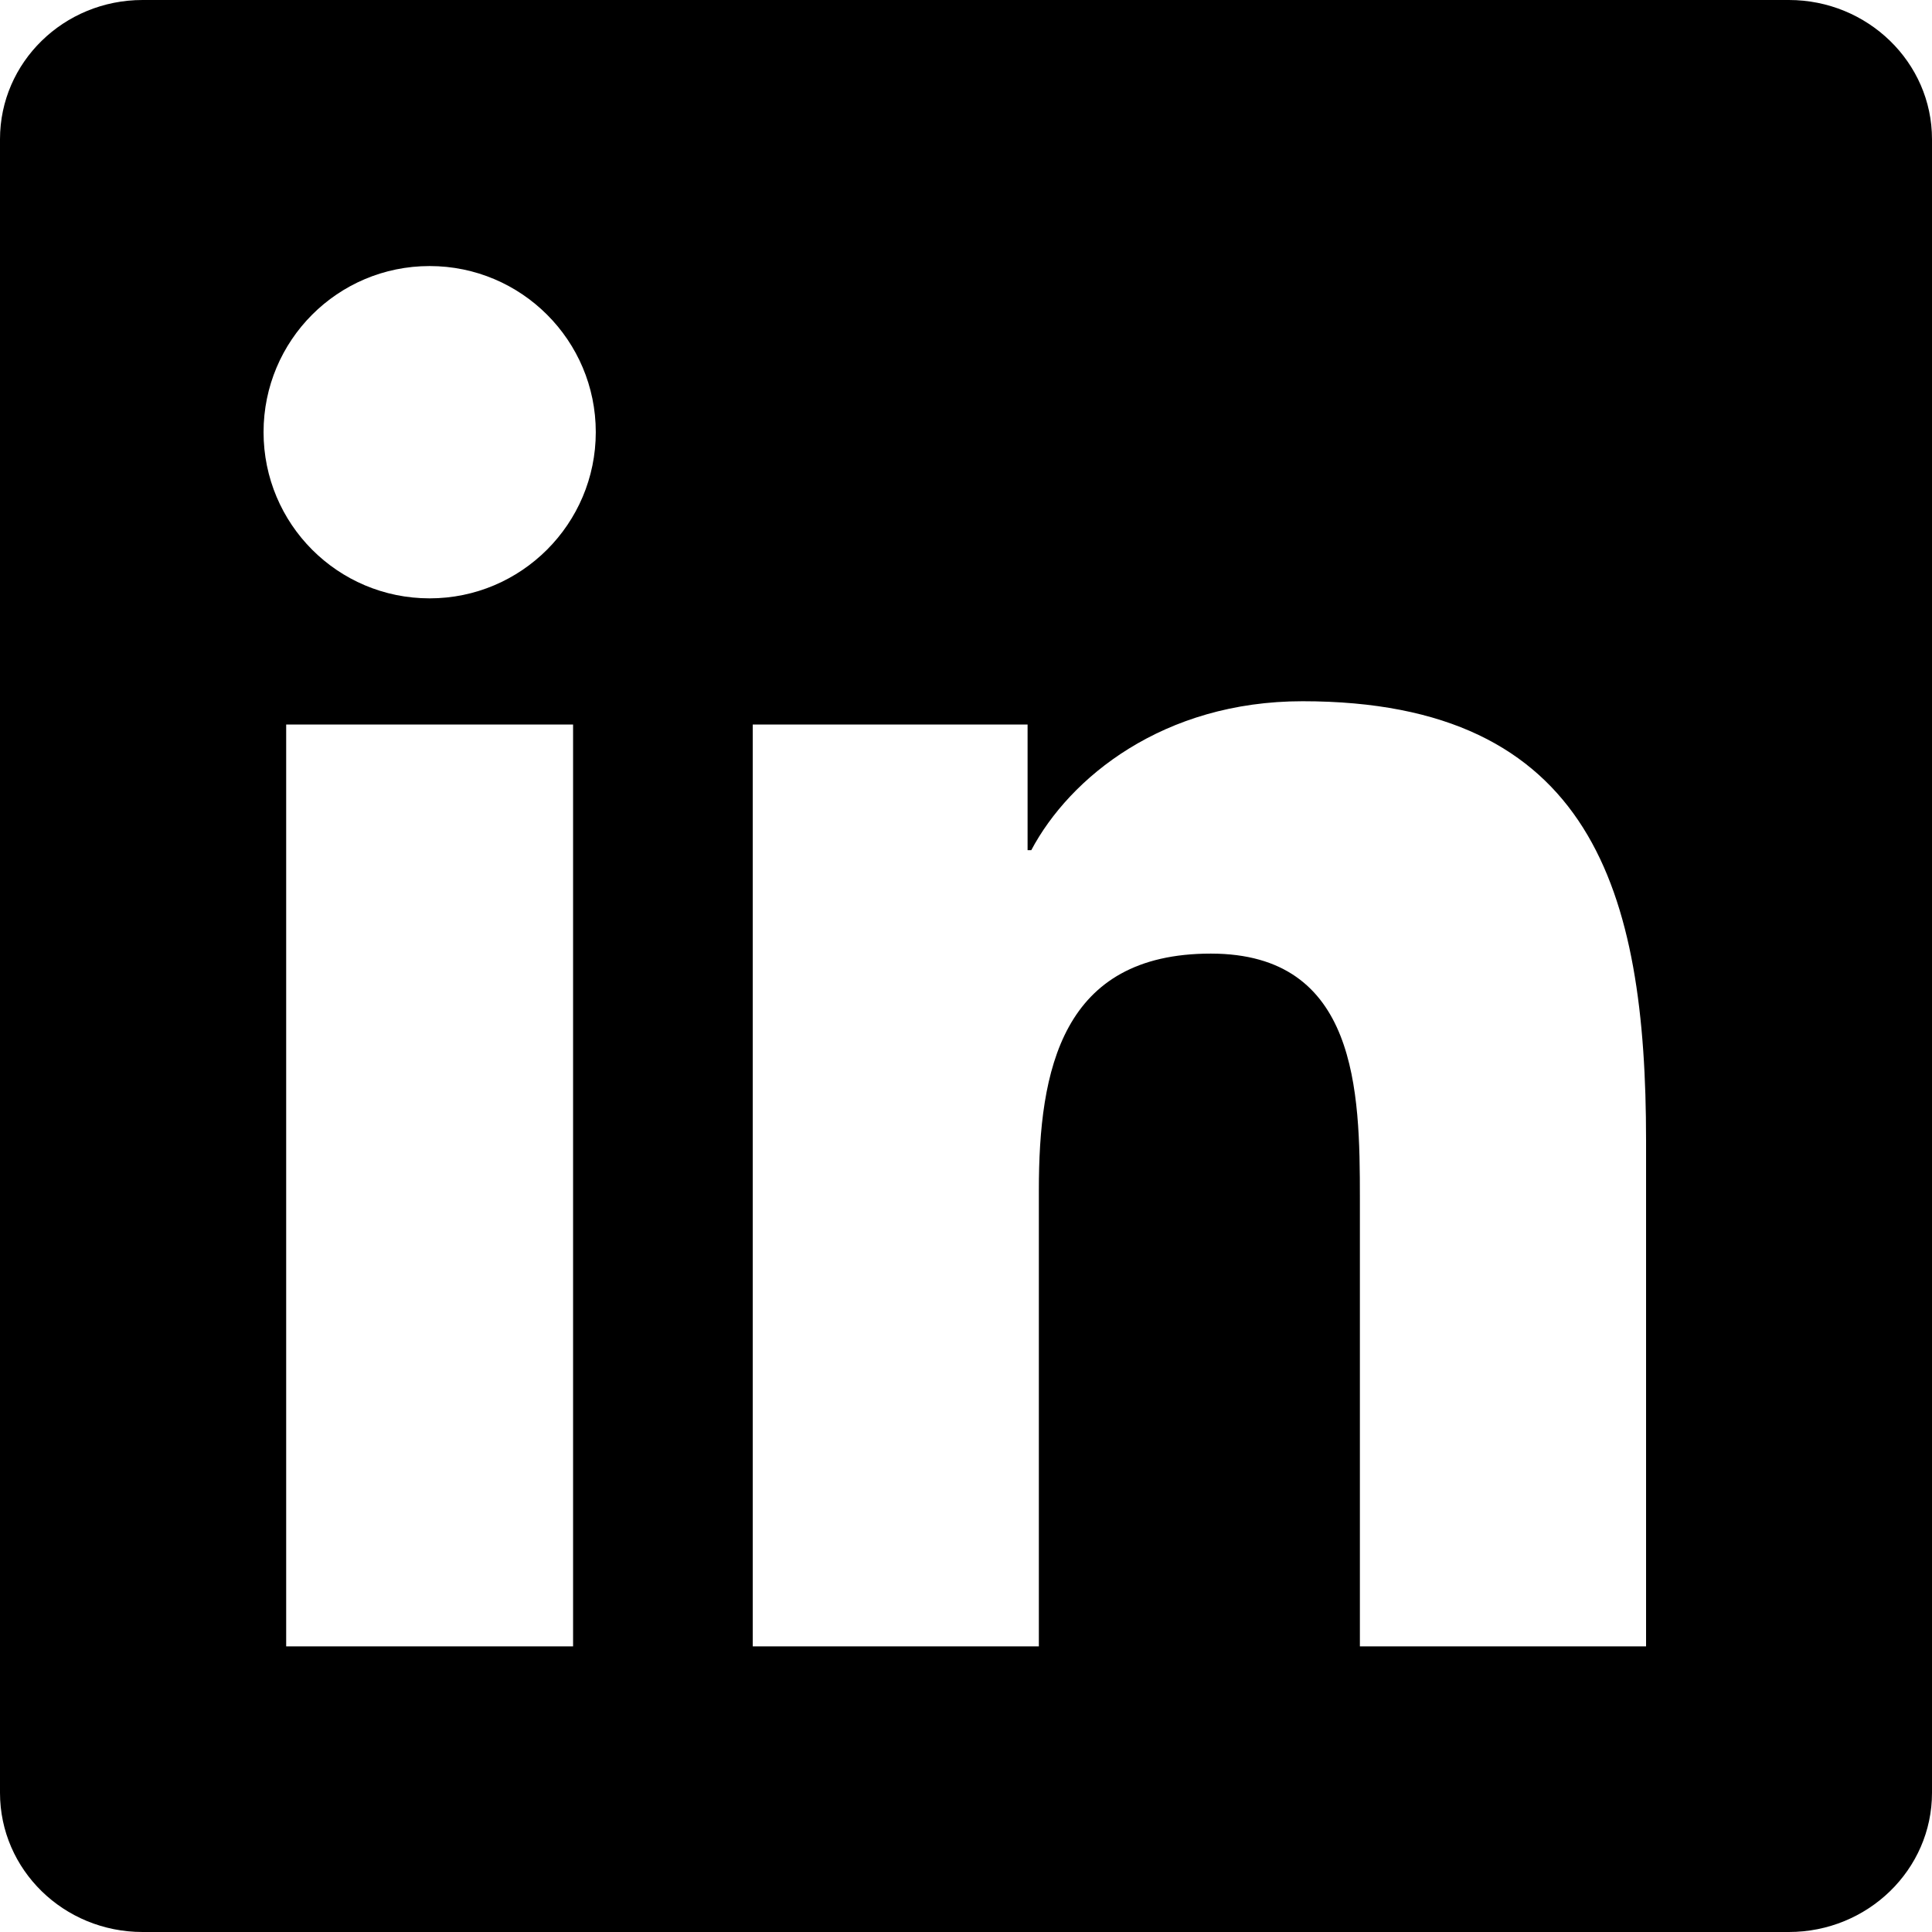
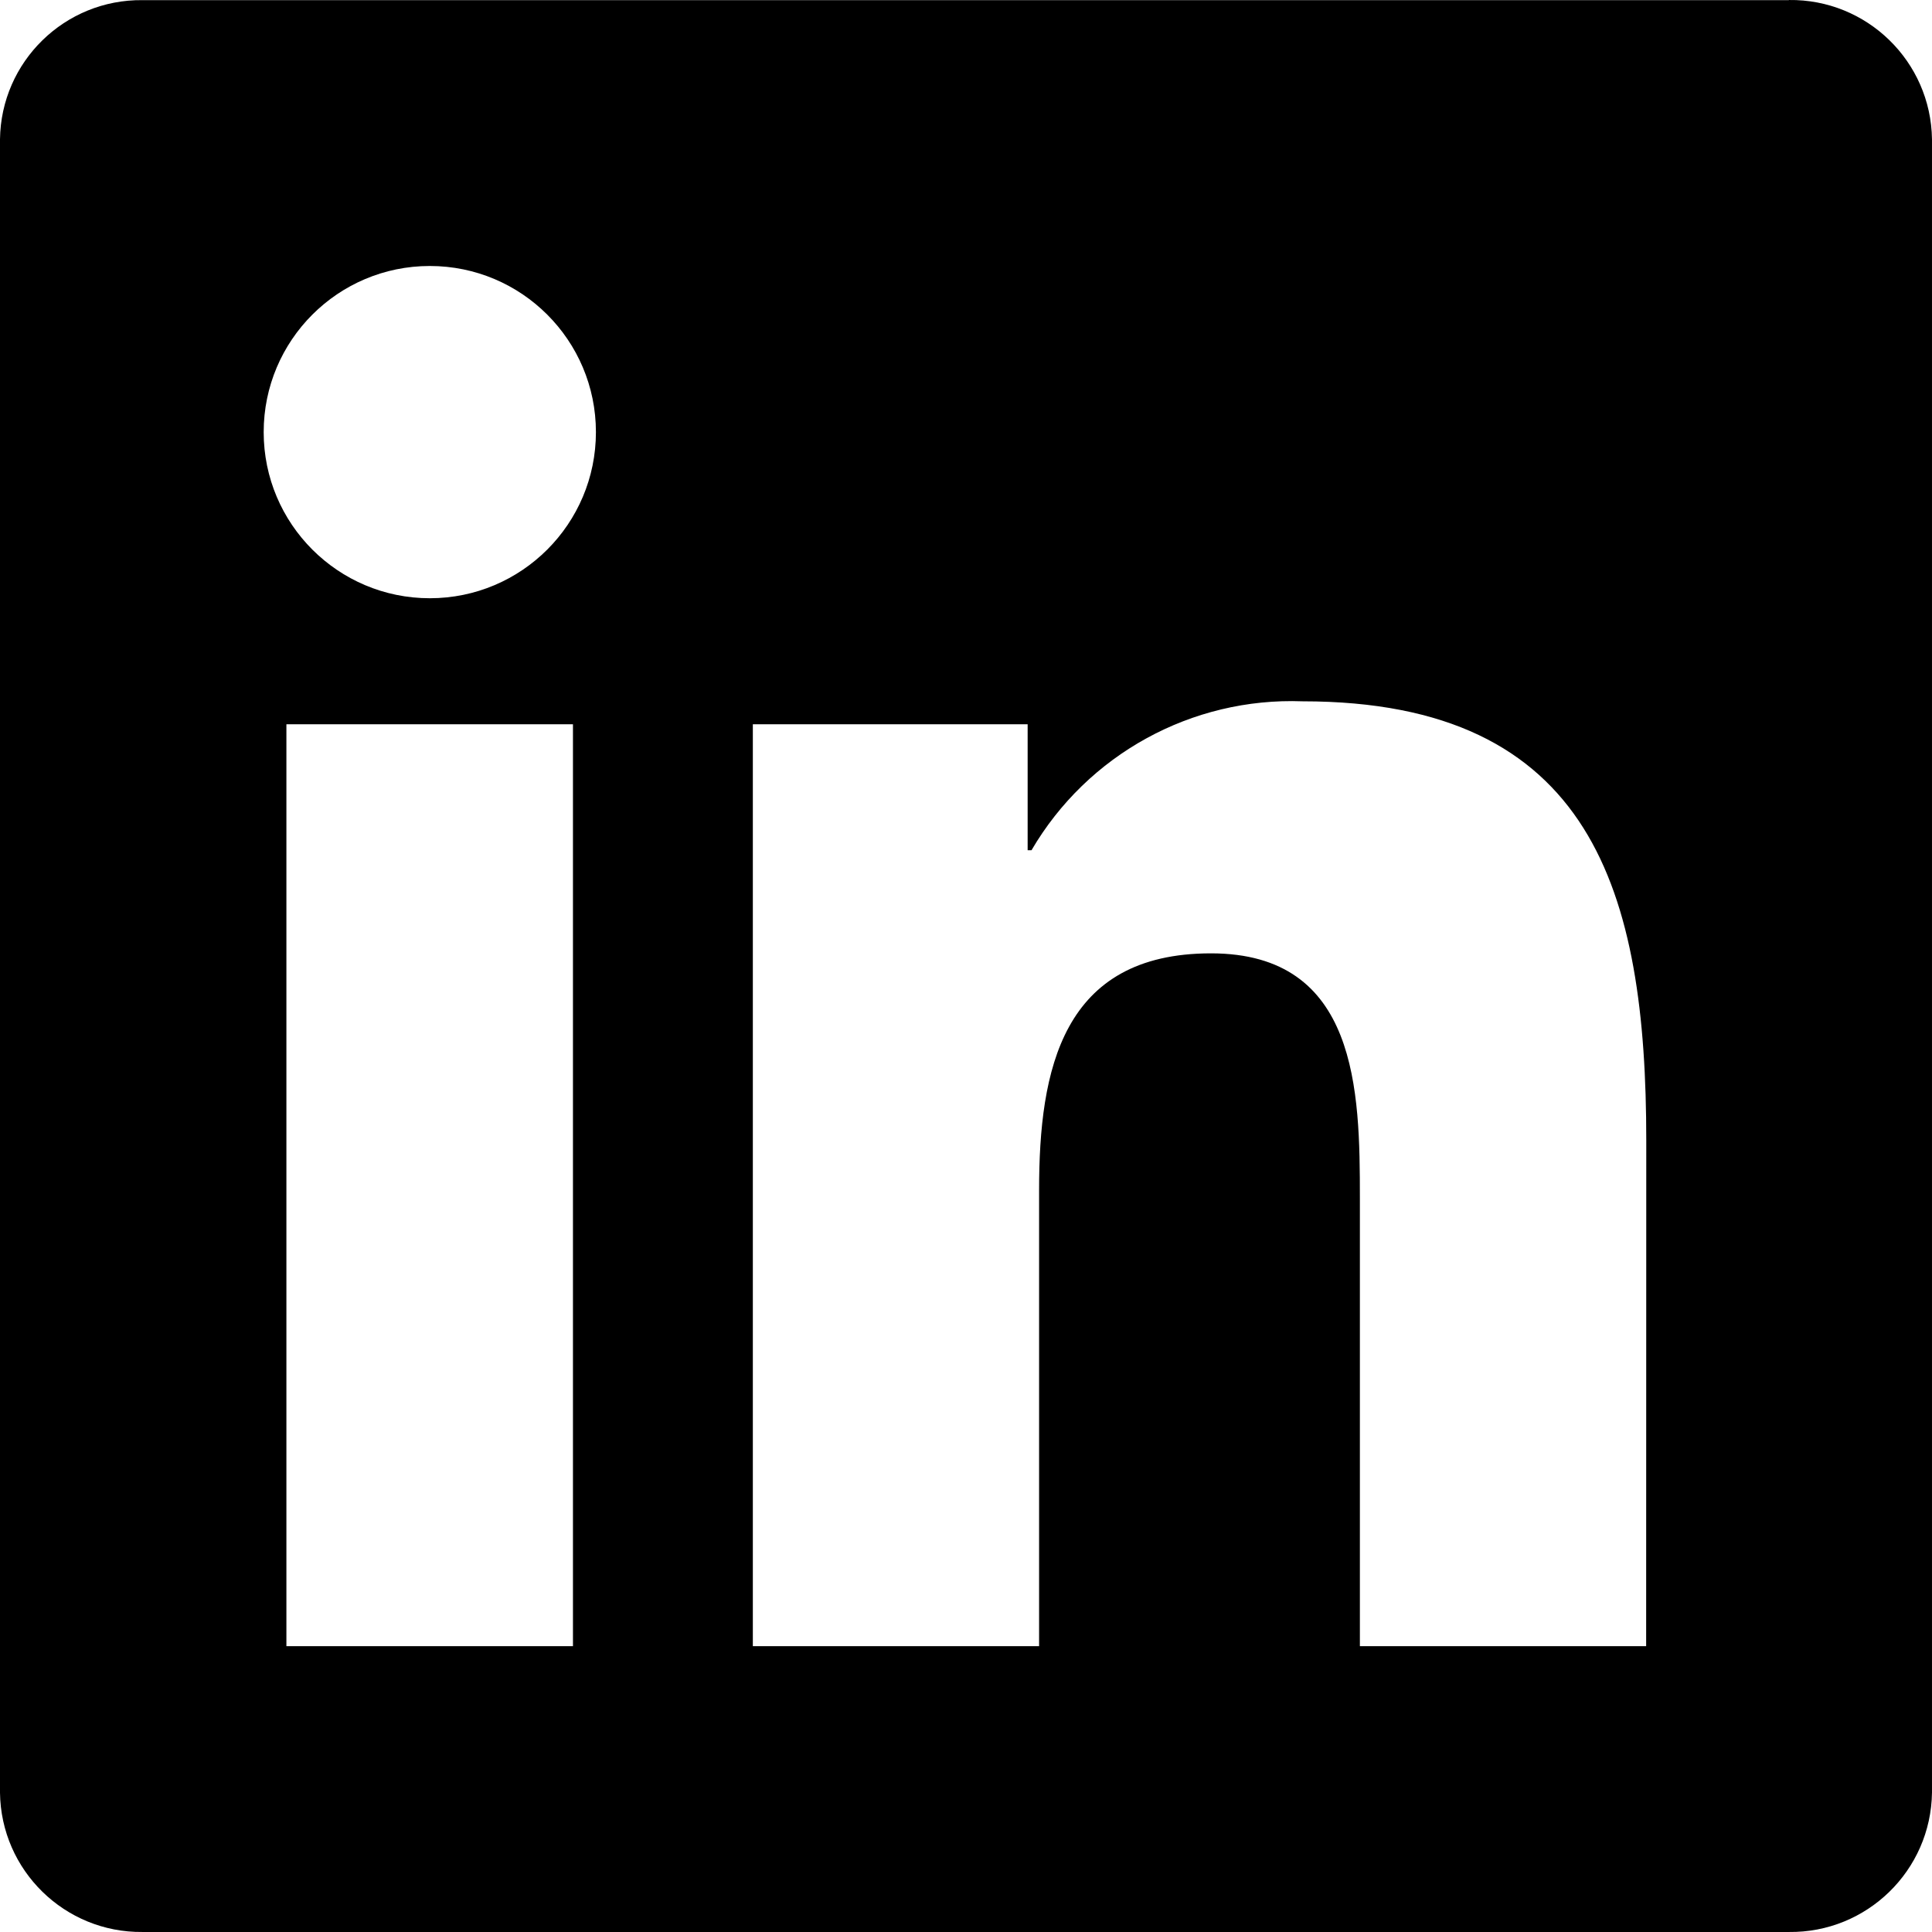
- <svg viewBox="0 0 24 24">
-   <path d="M20.447 20.452h-3.554v-5.569c0-1.328-.027-3.037-1.852-3.037-1.853 0-2.136 1.445-2.136 2.939v5.667H9.351V9h3.414v1.561h.046c.477-.9 1.637-1.85 3.37-1.85 3.601 0 4.267 2.37 4.267 5.455v6.286zM5.337 7.433c-1.144 0-2.063-.926-2.063-2.065 0-1.138.92-2.063 2.063-2.063 1.14 0 2.064.925 2.064 2.063 0 1.139-.925 2.065-2.064 2.065zm1.782 13.019H3.555V9h3.564v11.452zM22.225 0H1.771C.792 0 0 .774 0 1.729v20.542C0 23.227.792 24 1.771 24h20.451C23.2 24 24 23.227 24 22.271V1.729C24 .774 23.2 0 22.222 0h.003z" />
+ <svg preserveAspectRatio="xMidYMid" viewBox="0 0 256 256" title="Linkedin logo">
+   <path d="M218.123 218.127h-37.931v-59.403c0-14.165-.253-32.4-19.728-32.4-19.756 0-22.779 15.434-22.779 31.369v60.43h-37.93V95.967h36.413v16.694h.51a39.907 39.907 0 0 1 35.928-19.733c38.445 0 45.533 25.288 45.533 58.186l-.016 67.013ZM56.955 79.27c-12.157.002-22.014-9.852-22.016-22.009-.002-12.157 9.851-22.014 22.008-22.016 12.157-.003 22.014 9.851 22.016 22.008A22.013 22.013 0 0 1 56.955 79.27m18.966 138.858H37.95V95.967h37.97v122.16ZM237.033.018H18.89C8.58-.098.125 8.161-.001 18.471v219.053c.122 10.315 8.576 18.582 18.89 18.474h218.144c10.336.128 18.823-8.139 18.966-18.474V18.454c-.147-10.33-8.635-18.588-18.966-18.453" />
</svg>
